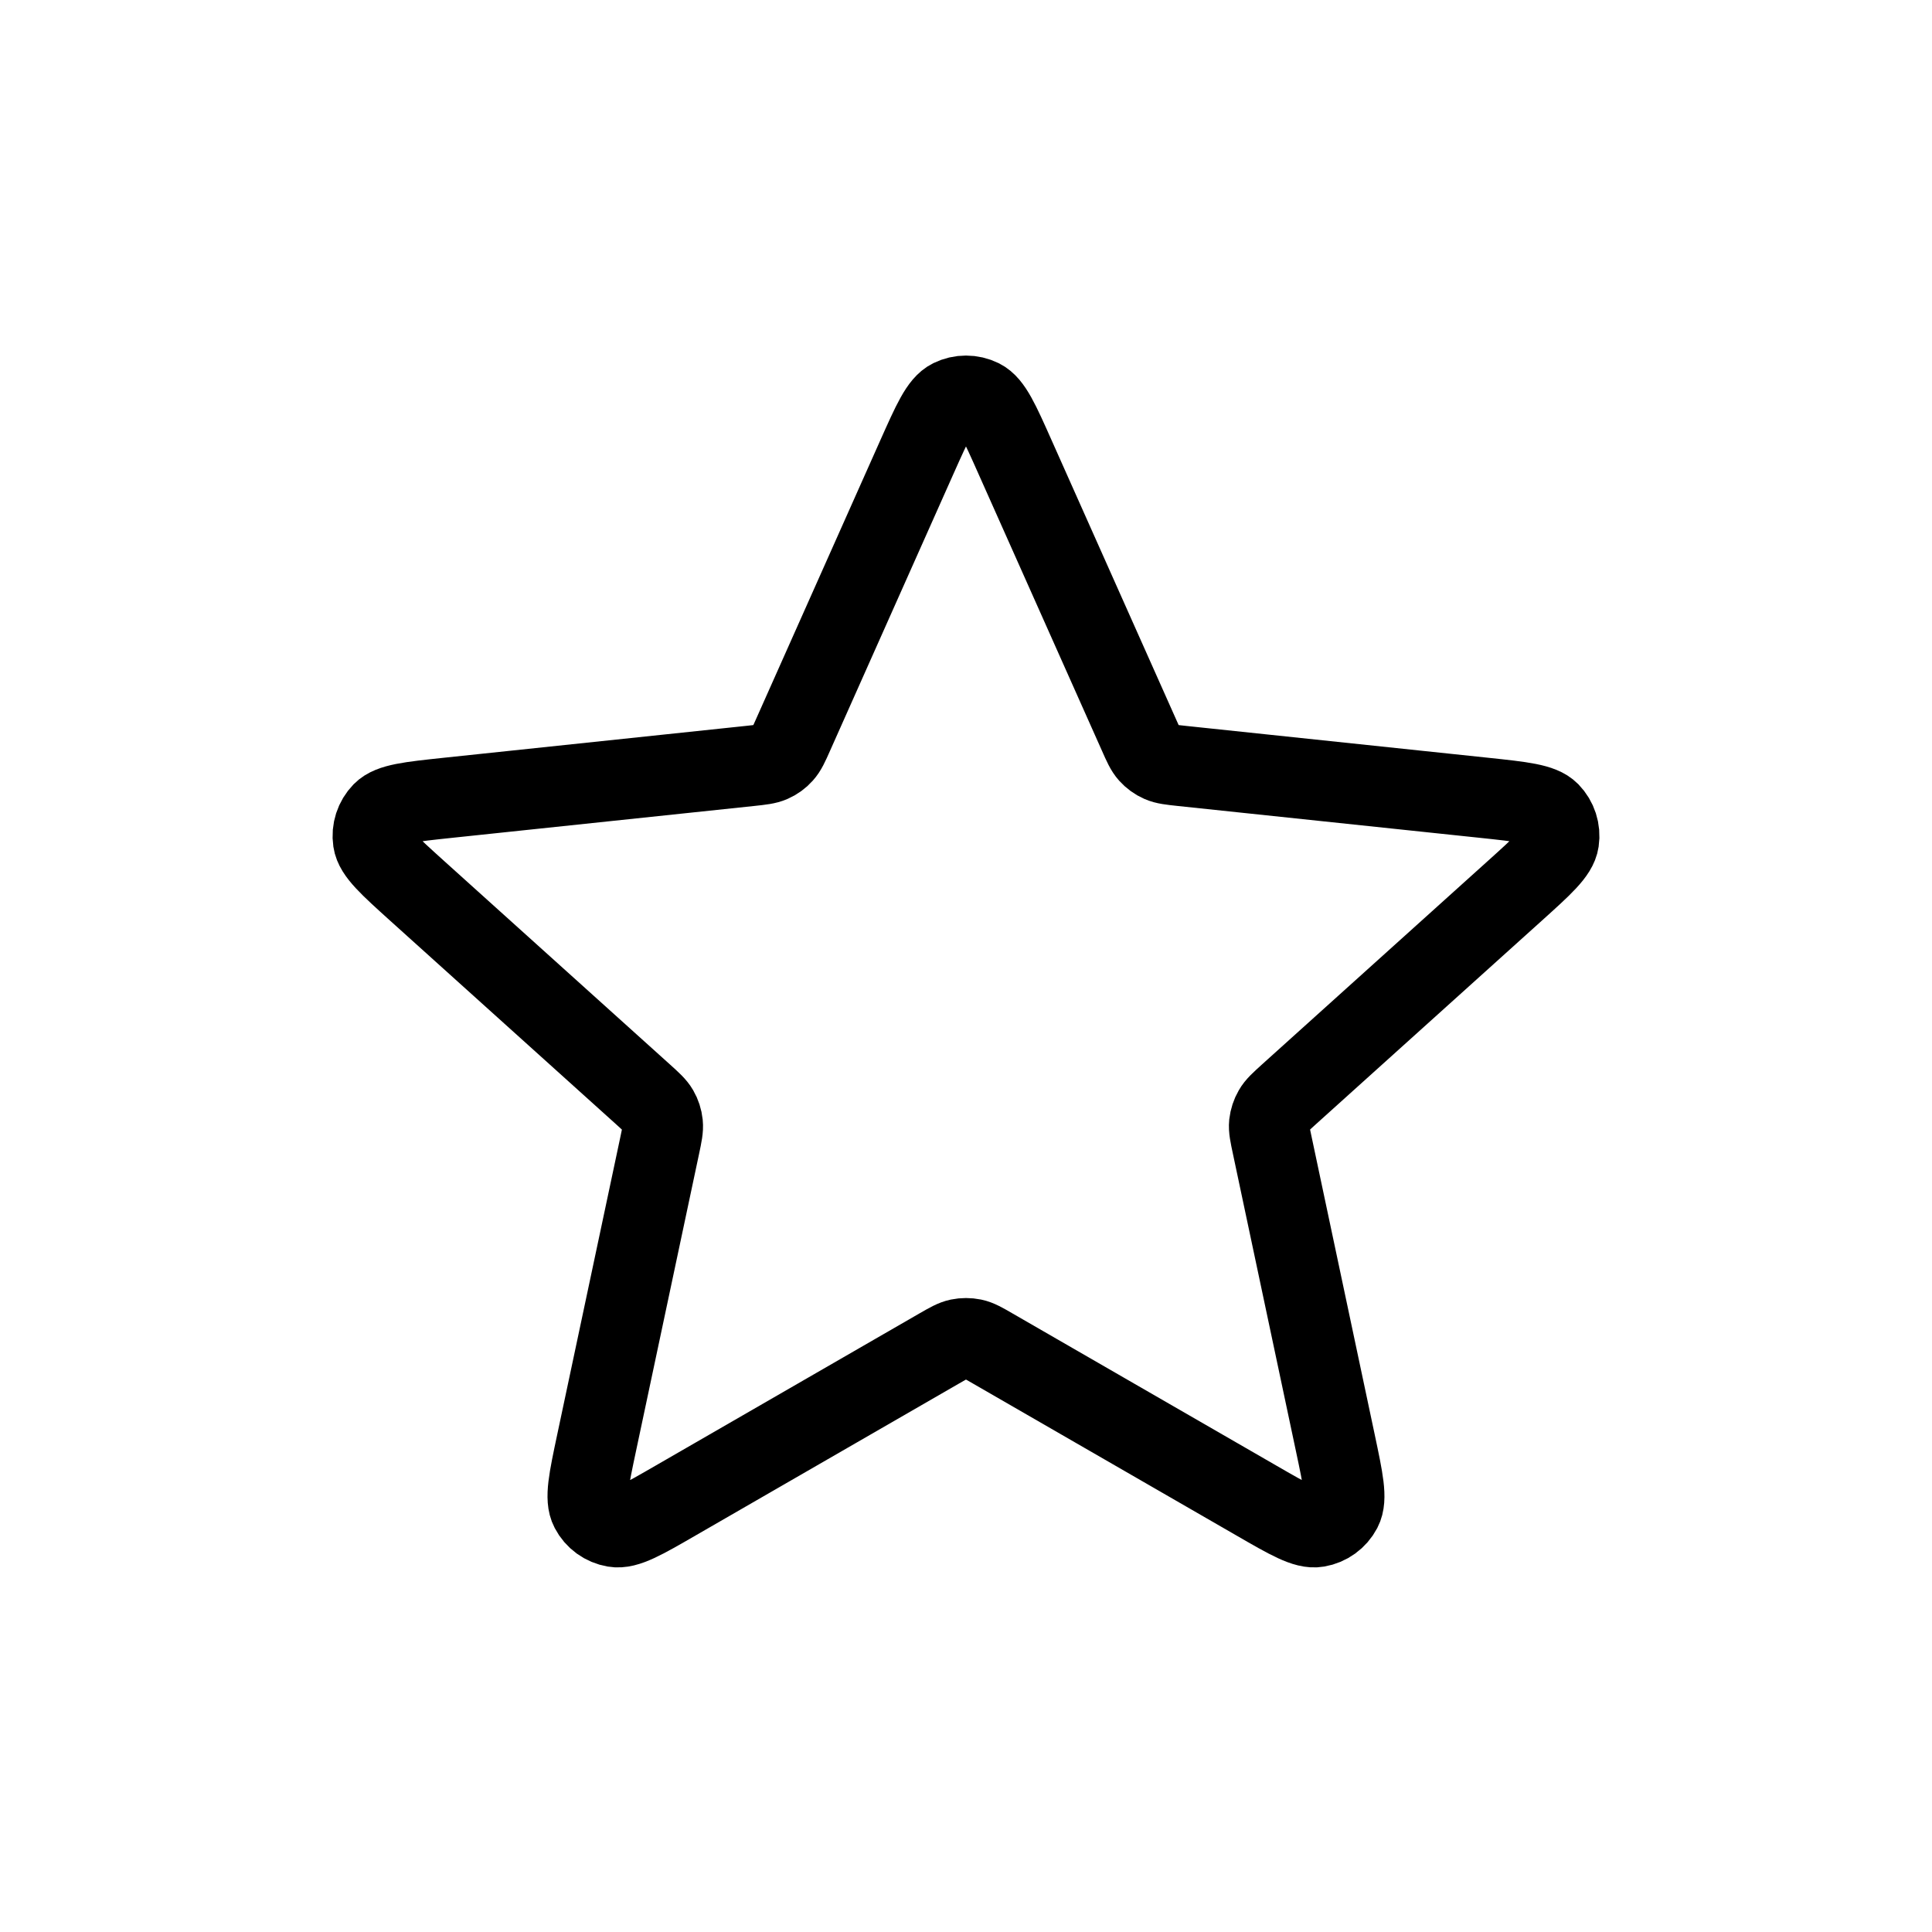
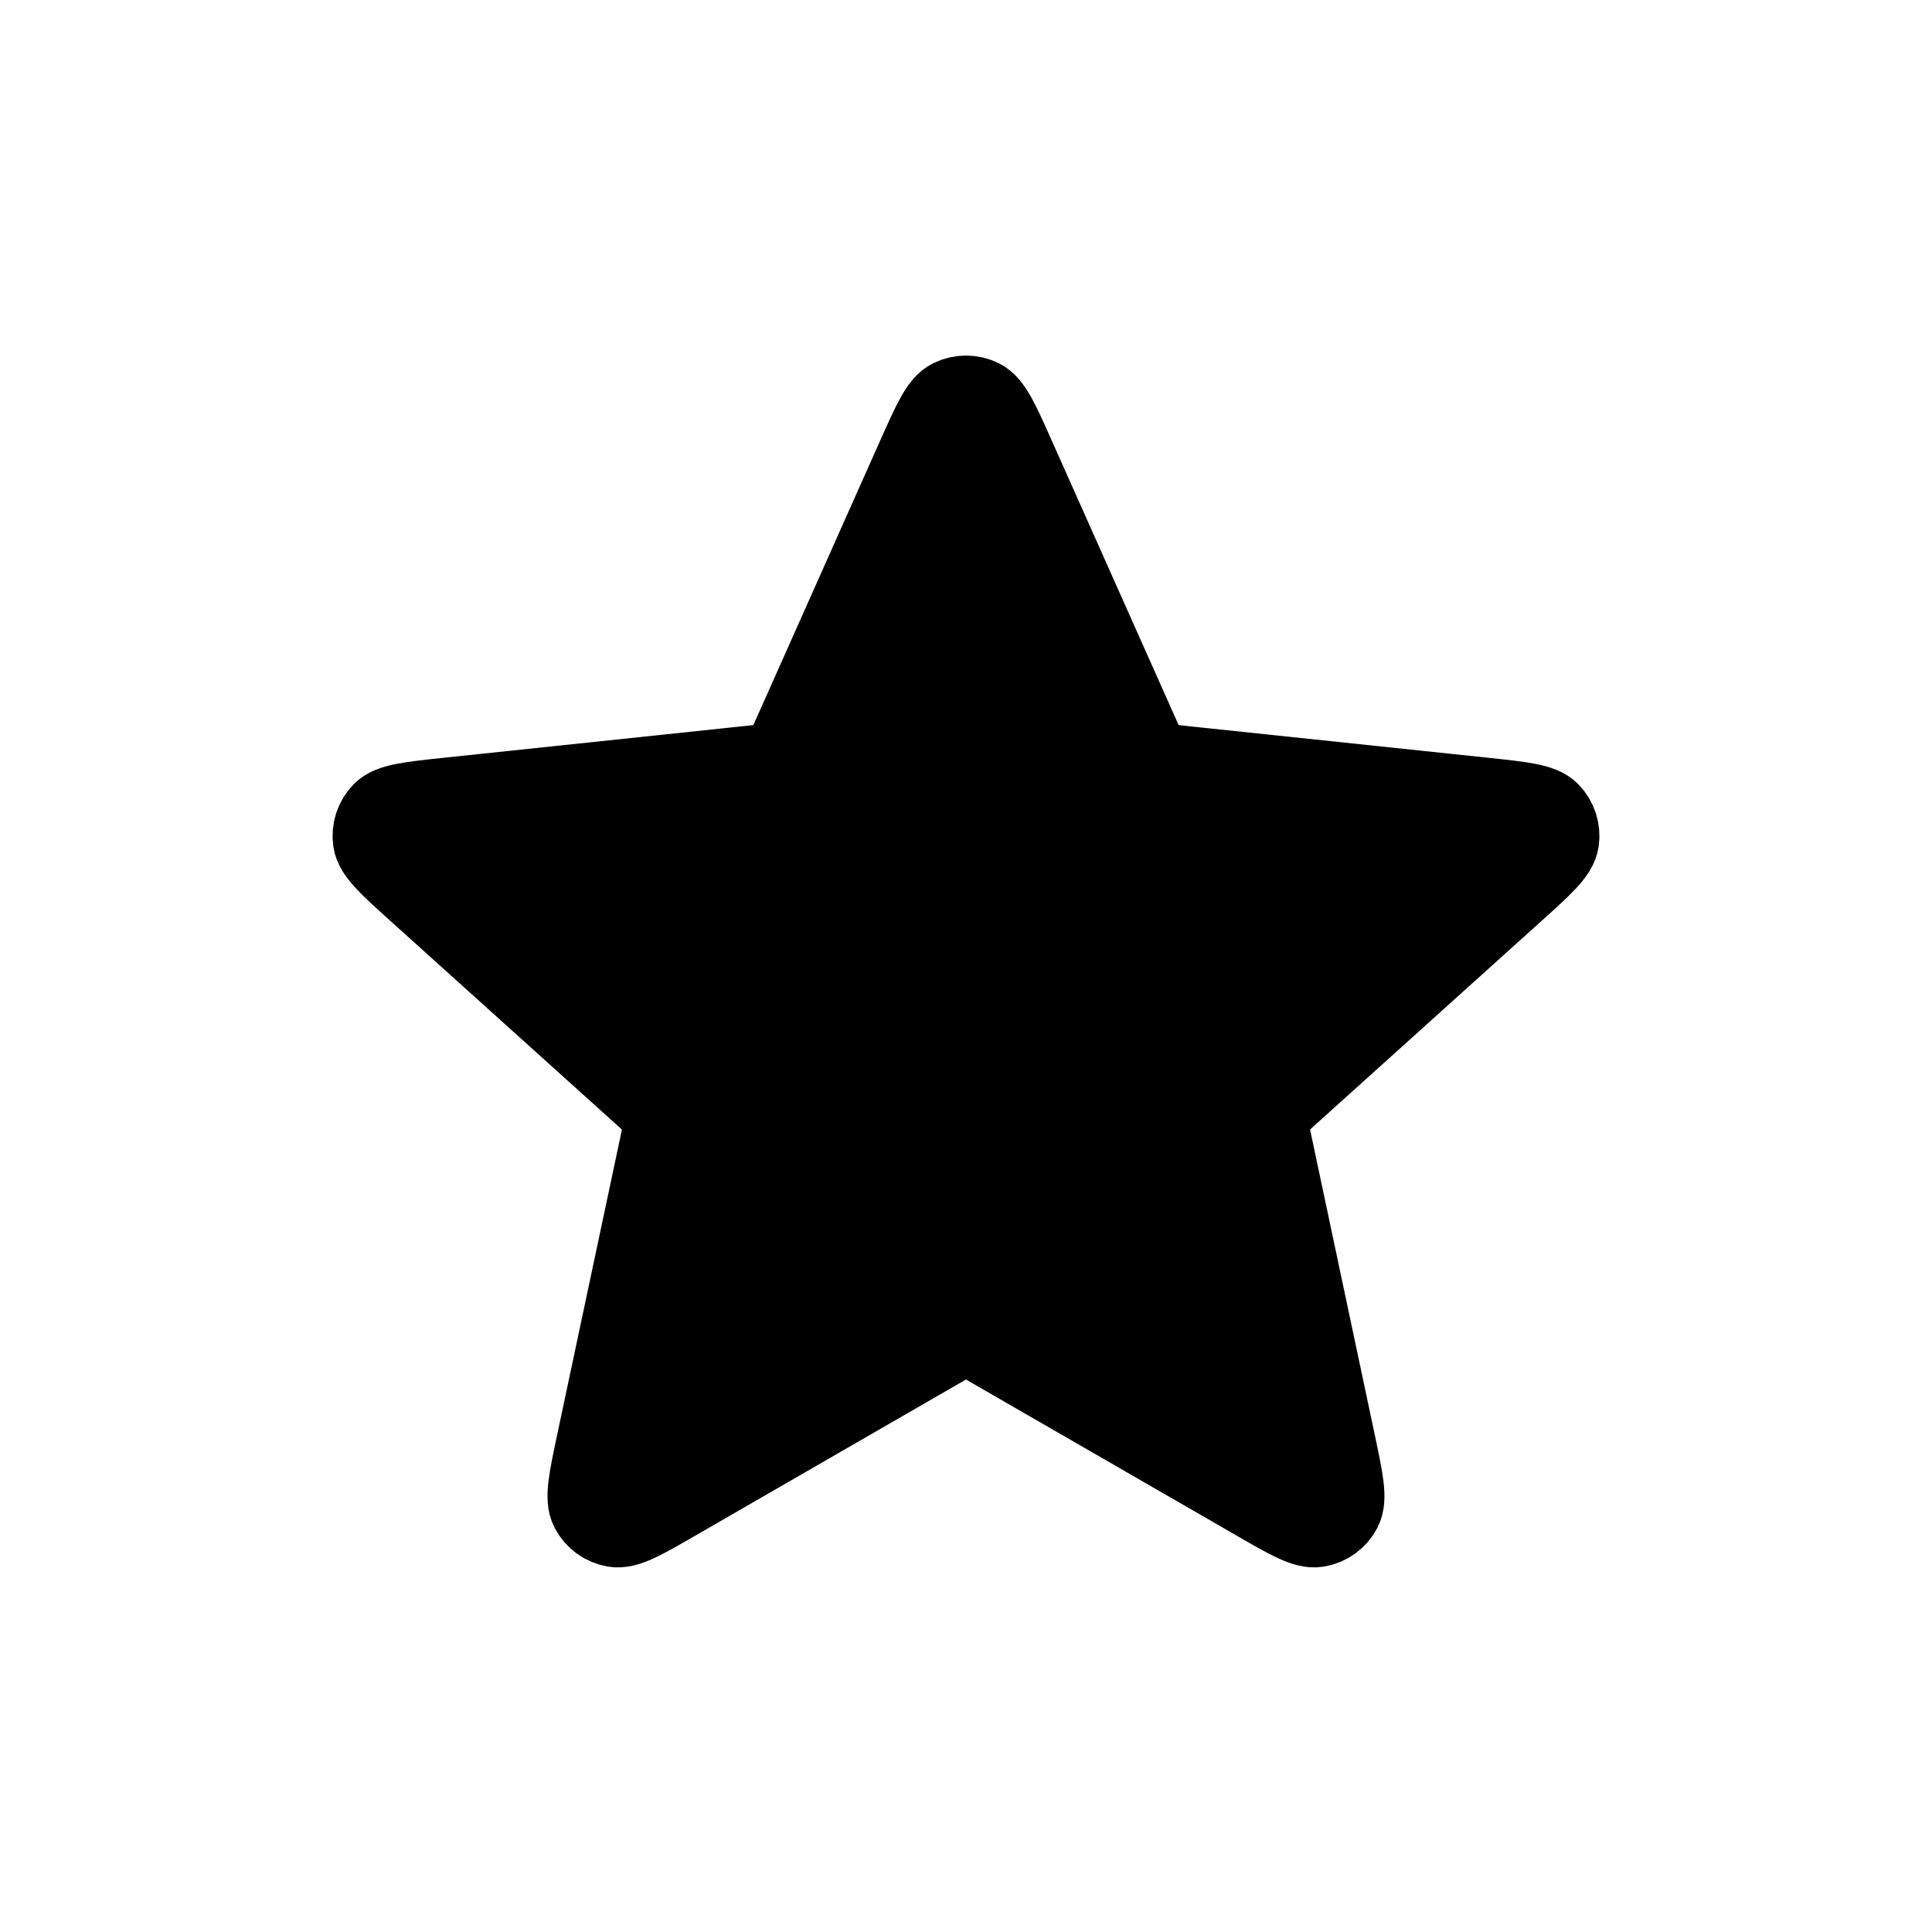
- <svg xmlns="http://www.w3.org/2000/svg" width="800px" height="800px" viewBox="-2.4 -2.4 28.80 28.80" fill="none">
+ <svg xmlns="http://www.w3.org/2000/svg" width="800px" height="800px" viewBox="-2.4 -2.4 28.80 28.80" fill="currentColor">
  <g id="SVGRepo_bgCarrier" stroke-width="0" />
  <g id="SVGRepo_tracerCarrier" stroke-linecap="round" stroke-linejoin="round" stroke="#CCCCCC" stroke-width="0.432" />
  <g id="SVGRepo_iconCarrier">
    <path d="M11.269 4.411C11.501 3.892 11.616 3.632 11.778 3.552C11.918 3.483 12.082 3.483 12.222 3.552C12.383 3.632 12.499 3.892 12.73 4.411L14.575 8.548C14.643 8.702 14.677 8.778 14.73 8.837C14.777 8.889 14.834 8.931 14.898 8.959C14.97 8.991 15.054 9 15.221 9.018L19.726 9.493C20.291 9.553 20.574 9.583 20.7 9.711C20.809 9.823 20.86 9.98 20.837 10.134C20.811 10.312 20.6 10.502 20.177 10.883L16.812 13.915C16.688 14.028 16.625 14.084 16.586 14.153C16.551 14.213 16.529 14.281 16.521 14.35C16.513 14.429 16.531 14.511 16.566 14.676L17.505 19.106C17.623 19.663 17.682 19.941 17.599 20.1C17.526 20.239 17.393 20.335 17.239 20.361C17.062 20.392 16.816 20.25 16.323 19.965L12.399 17.702C12.254 17.618 12.181 17.576 12.104 17.56C12.035 17.546 11.964 17.546 11.896 17.56C11.819 17.576 11.746 17.618 11.6 17.702L7.677 19.965C7.184 20.25 6.938 20.392 6.76 20.361C6.606 20.335 6.473 20.239 6.401 20.1C6.317 19.941 6.376 19.663 6.494 19.106L7.434 14.676C7.469 14.511 7.486 14.429 7.478 14.35C7.471 14.281 7.449 14.213 7.414 14.153C7.374 14.084 7.312 14.028 7.187 13.915L3.822 10.883C3.4 10.502 3.189 10.312 3.163 10.134C3.14 9.98 3.191 9.823 3.3 9.711C3.426 9.583 3.709 9.553 4.274 9.493L8.778 9.018C8.946 9 9.029 8.991 9.101 8.959C9.165 8.931 9.223 8.889 9.269 8.837C9.322 8.778 9.357 8.702 9.425 8.548L11.269 4.411Z" stroke="#000000" stroke-width="1.2" stroke-linecap="round" stroke-linejoin="round" />
  </g>
</svg>
